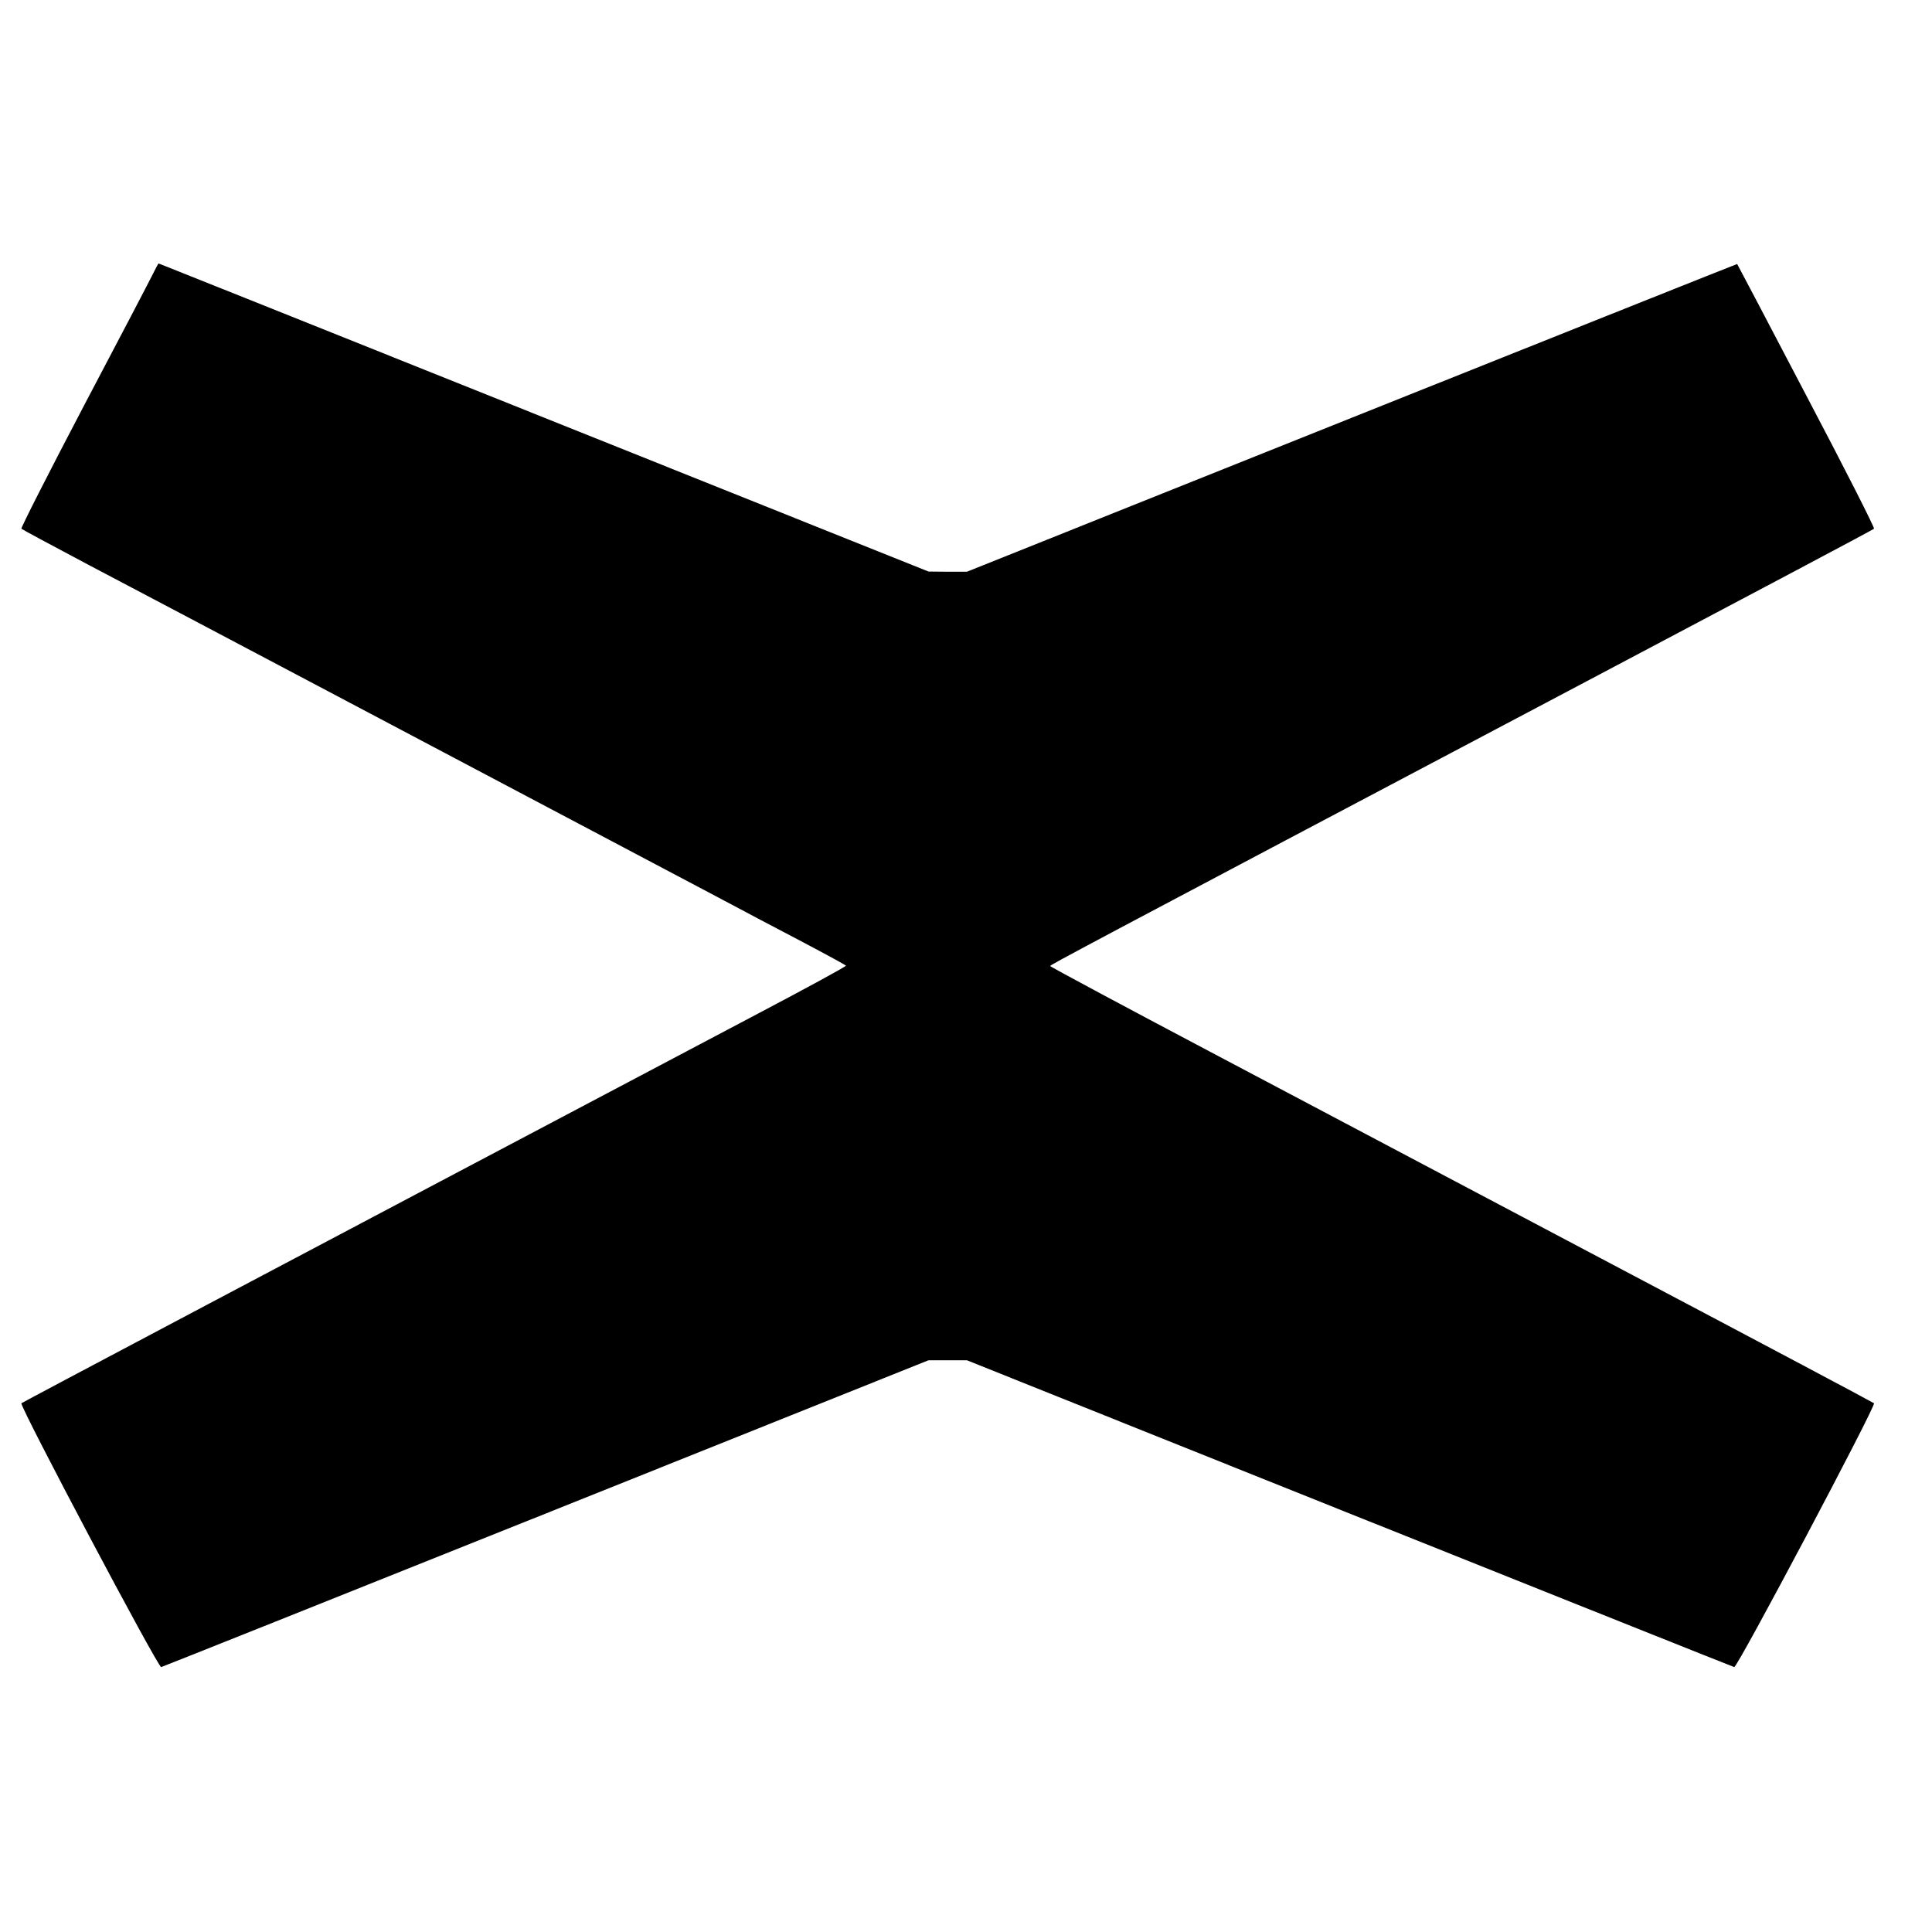
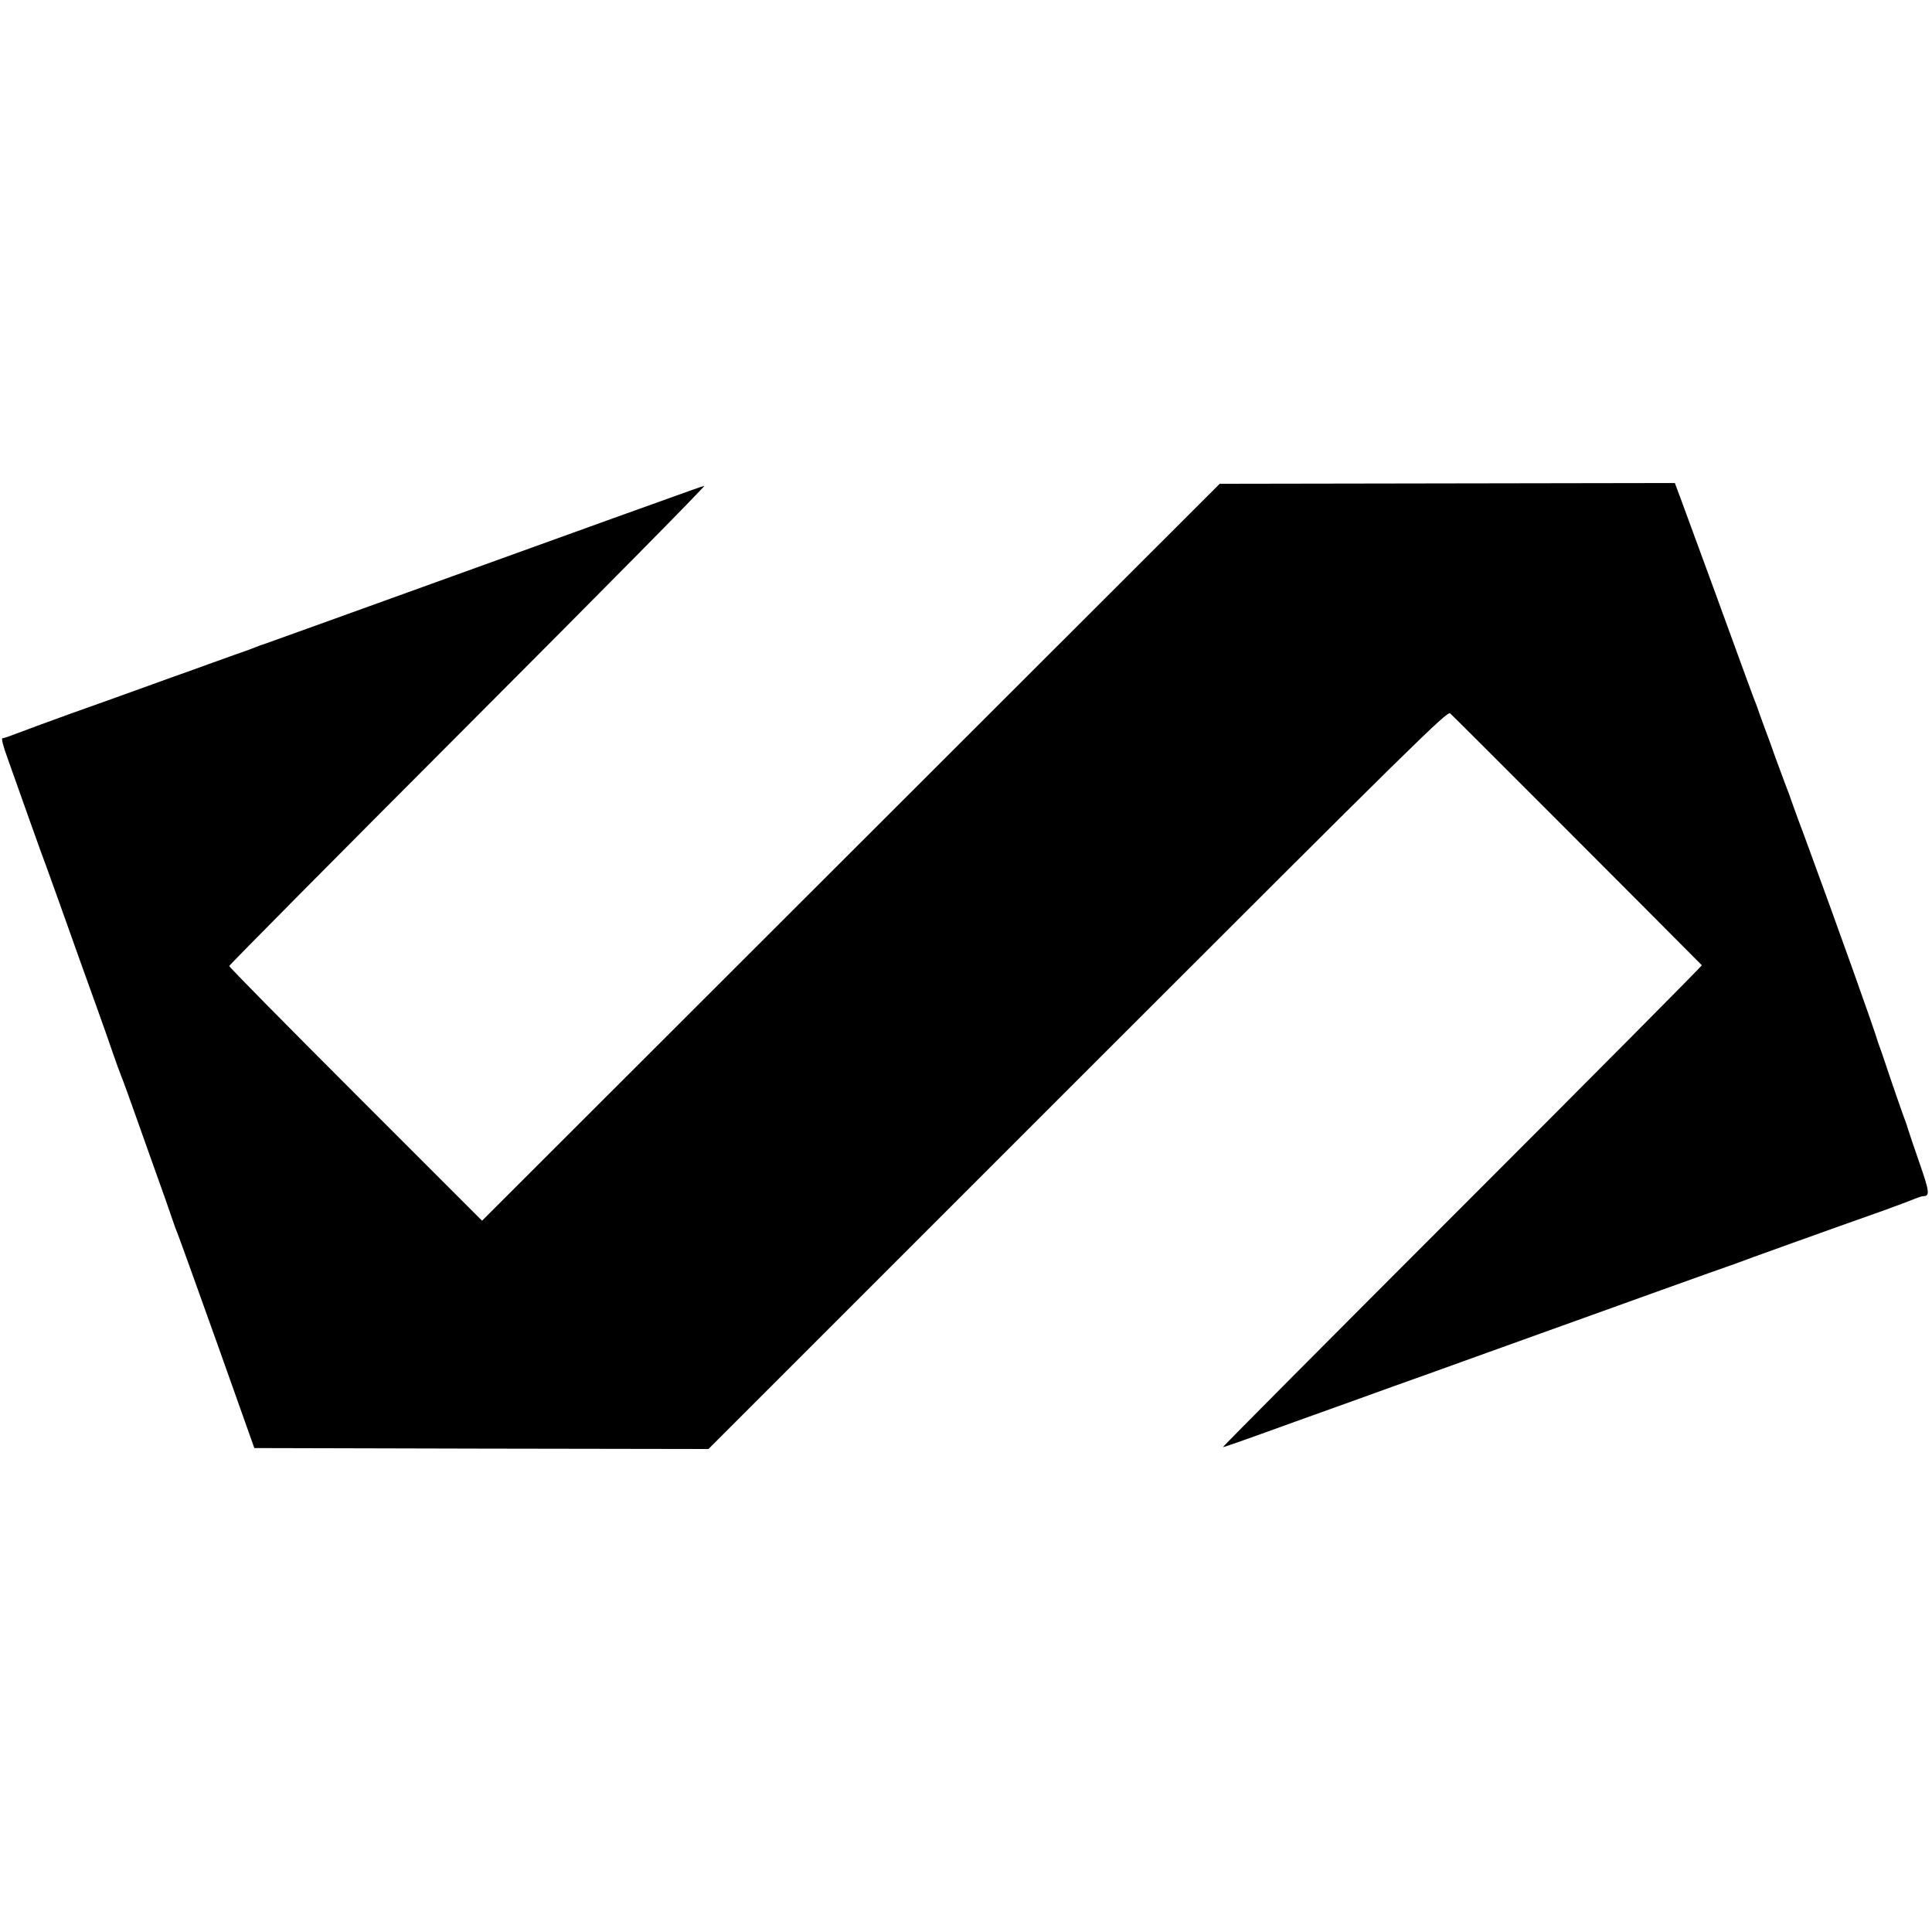
- <svg xmlns="http://www.w3.org/2000/svg" version="1.0" width="1056pt" height="1056pt" viewBox="0 0 1056 1056" preserveAspectRatio="xMidYMid meet">
-   <g transform="translate(0,1056) scale(0.1,-0.1)" fill="#000000" stroke="none">
-     <path d="M837 9065 c-15 -31 -185 -356 -378 -722 -192 -366 -346 -669 -342 -673 4 -4 170 -93 368 -198 294 -154 2318 -1224 3425 -1809 140 -75 357 -189 483 -255 125 -66 229 -123 231 -126 2 -4 -211 -120 -473 -258 -2640 -1394 -4027 -2128 -4034 -2134 -13 -11 747 -1446 764 -1442 8 2 955 380 2104 840 l2090 837 105 0 105 0 2090 -837 c1150 -460 2096 -838 2104 -840 17 -4 777 1431 764 1442 -4 4 -595 318 -1313 697 -718 380 -1729 914 -2247 1188 -519 274 -943 501 -943 505 0 6 138 80 2930 1555 861 455 1569 830 1573 835 5 4 -161 331 -369 726 -207 396 -378 720 -379 721 0 1 -948 -377 -2106 -840 l-2104 -842 -105 0 -105 1 -2103 842 c-1156 463 -2103 842 -2105 842 -2 0 -15 -25 -30 -55z" />
+ <svg xmlns="http://www.w3.org/2000/svg" version="1.0" width="1024pt" height="1024pt" viewBox="0 0 1024 1024" preserveAspectRatio="xMidYMid meet">
+   <g transform="translate(0,1024) scale(0.1,-0.1)" fill="#000000" stroke="none">
+     <path d="M4510 5723 l-1955 -1953 -670 670 c-369 369 -670 674 -670 680 0 5 571 581 1268 1279 698 699 1260 1268 1250 1266 -10 -2 -94 -32 -188 -66 -93 -33 -224 -80 -290 -104 -66 -24 -502 -181 -970 -350 -467 -169 -863 -311 -880 -317 -16 -5 -39 -13 -50 -18 -11 -5 -60 -23 -110 -40 -49 -18 -115 -41 -145 -52 -30 -11 -118 -43 -195 -70 -77 -28 -180 -65 -230 -83 -49 -18 -187 -67 -305 -109 -118 -43 -244 -89 -280 -103 -36 -14 -70 -26 -77 -26 -7 0 4 -43 29 -111 22 -61 73 -205 114 -321 41 -115 83 -232 94 -260 10 -27 41 -114 69 -192 71 -200 141 -396 196 -548 26 -71 62 -175 81 -230 19 -55 41 -116 49 -135 8 -19 40 -107 71 -195 31 -88 67 -189 80 -225 68 -190 107 -300 120 -340 8 -25 19 -54 24 -65 5 -11 99 -272 209 -580 l199 -560 1204 -3 1203 -2 1957 1957 c1794 1794 1958 1955 1974 1942 13 -10 1140 -1139 1334 -1335 2 -3 -569 -578 -1270 -1279 -701 -701 -1272 -1275 -1268 -1275 7 0 96 31 383 135 66 24 208 75 315 113 107 39 283 102 390 140 107 39 254 91 325 117 145 52 329 118 890 320 209 75 385 138 390 139 6 2 17 6 25 9 16 7 536 194 775 278 77 28 155 57 173 65 18 7 38 14 45 14 37 0 34 23 -20 178 -30 87 -57 166 -60 177 -3 11 -9 29 -13 40 -8 18 -78 220 -116 335 -8 25 -18 52 -21 60 -3 8 -7 20 -9 25 -19 68 -217 622 -391 1095 -20 52 -46 124 -59 160 -12 36 -32 90 -44 120 -11 30 -34 91 -50 135 -15 44 -42 118 -60 165 -17 47 -33 90 -34 95 -2 6 -6 17 -9 25 -4 8 -30 78 -58 155 -93 257 -268 734 -341 932 l-31 83 -1206 -2 -1206 -2 -1955 -1953z" />
  </g>
</svg>
